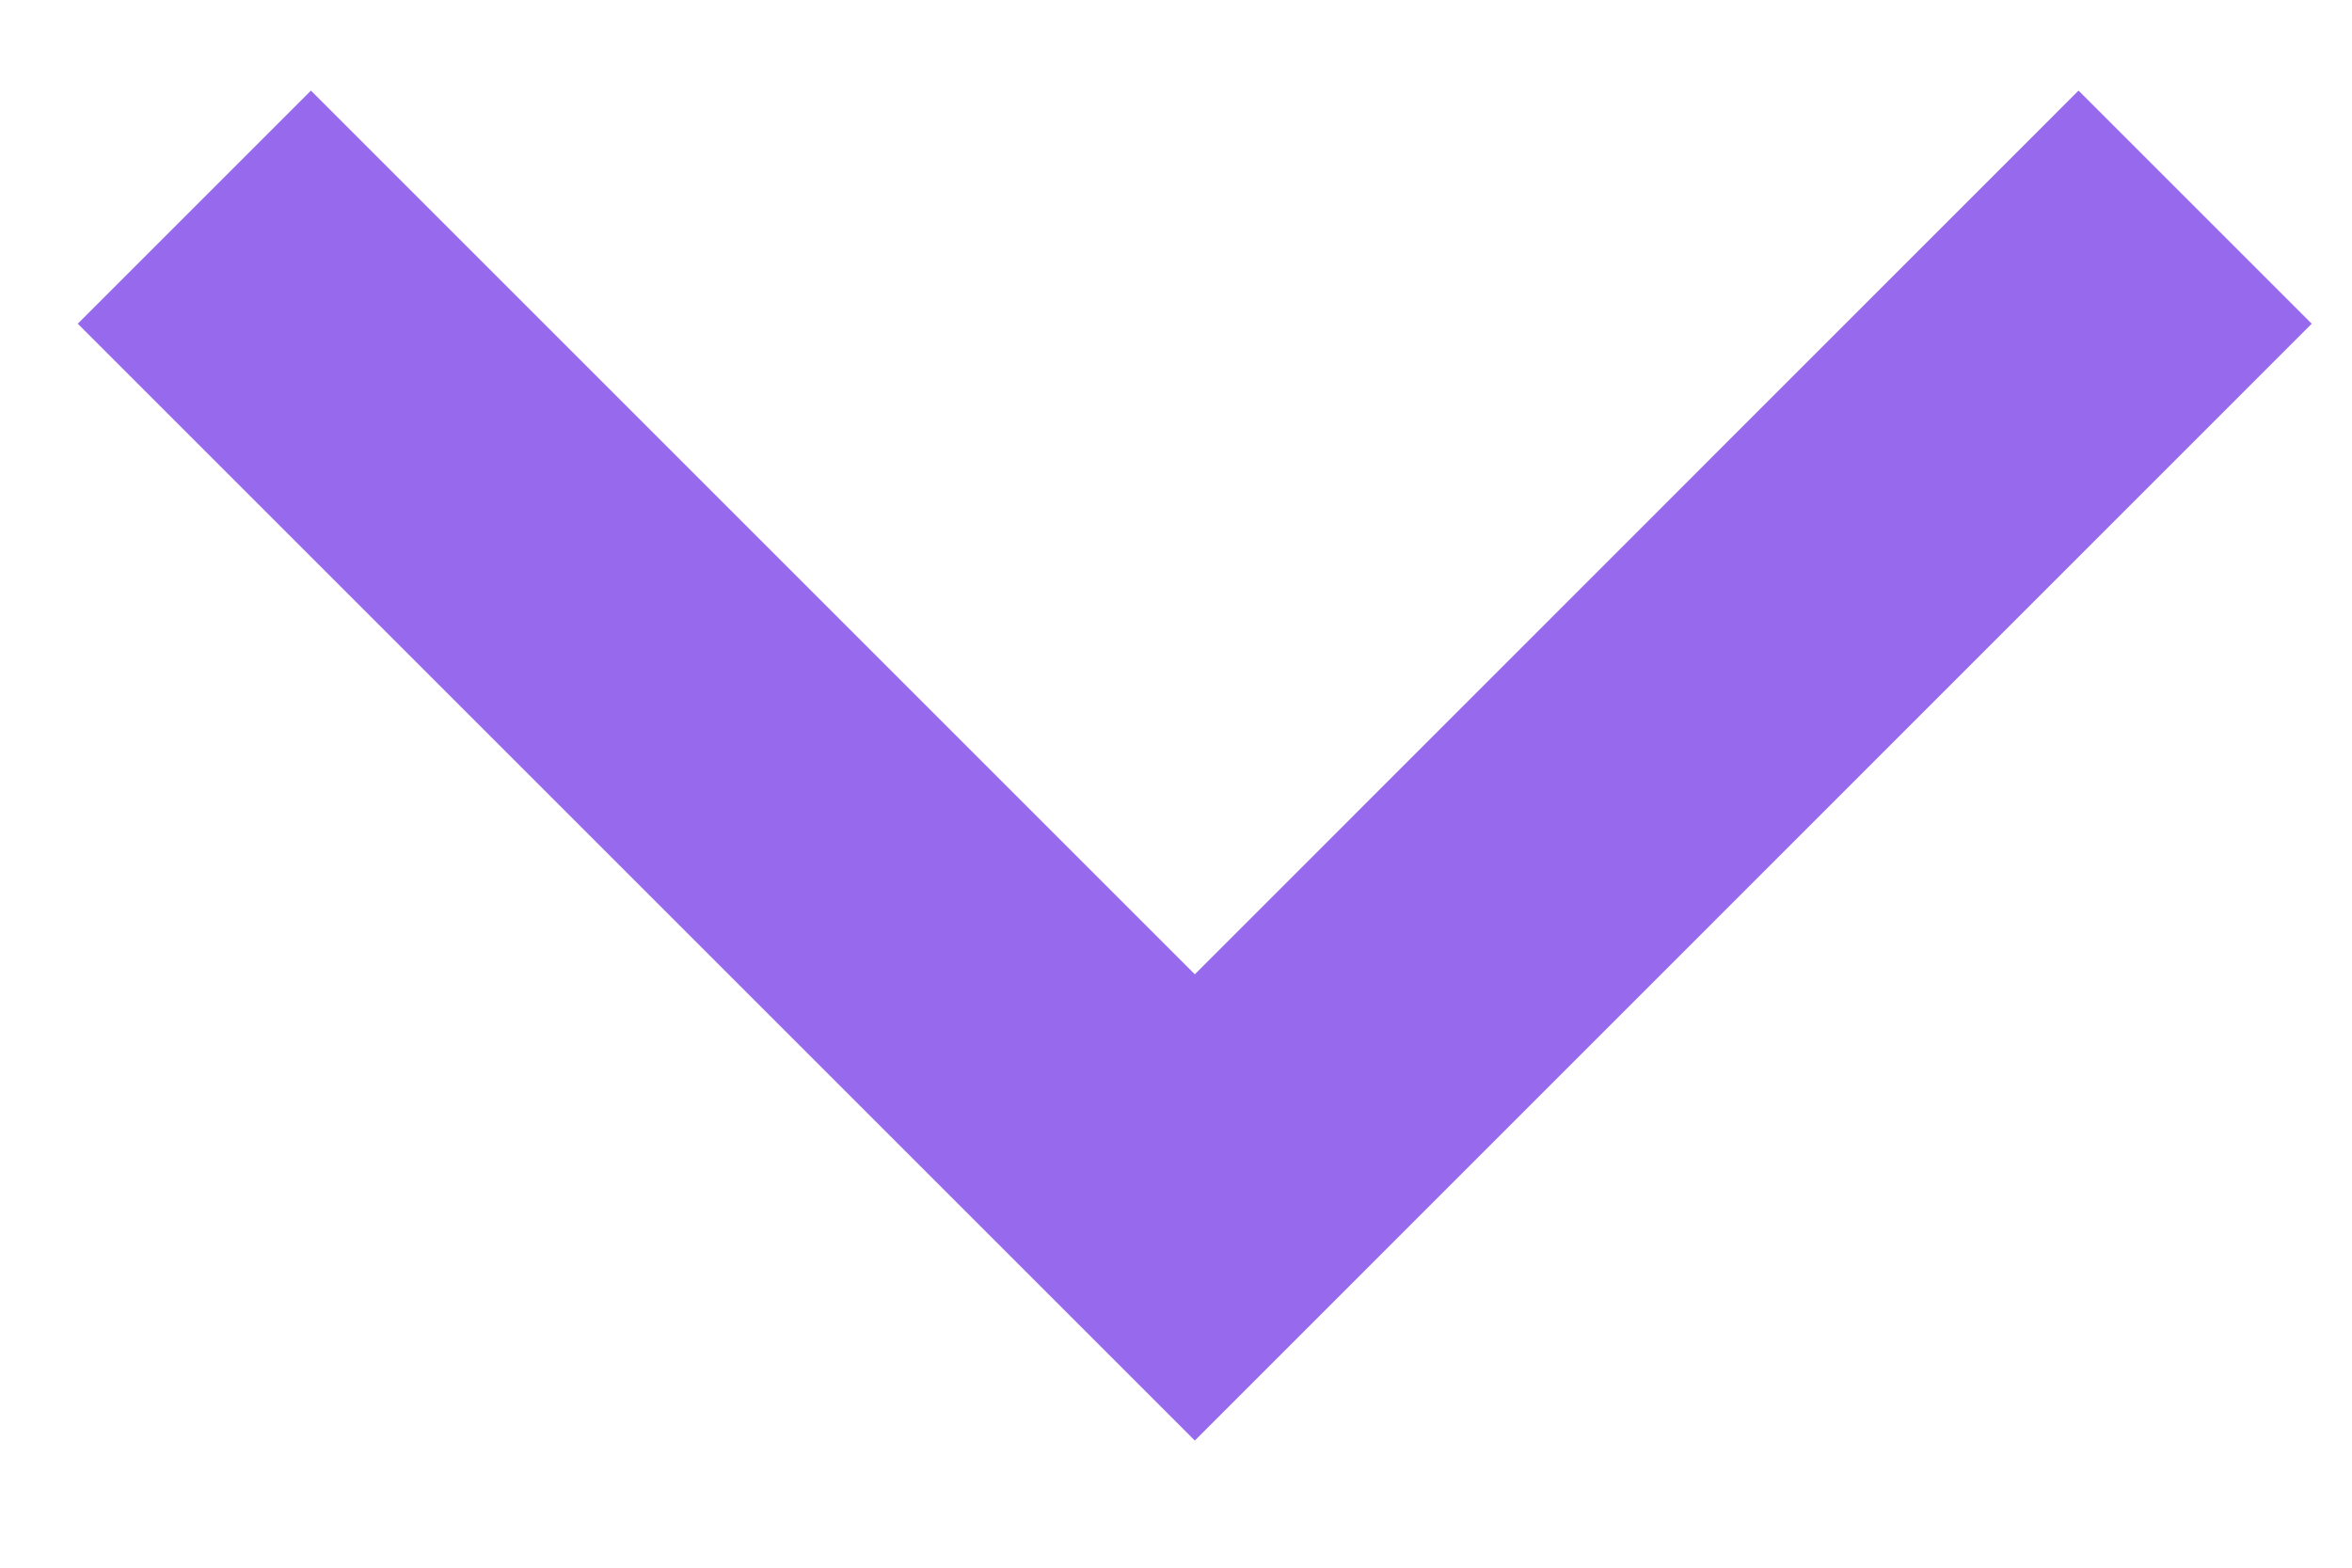
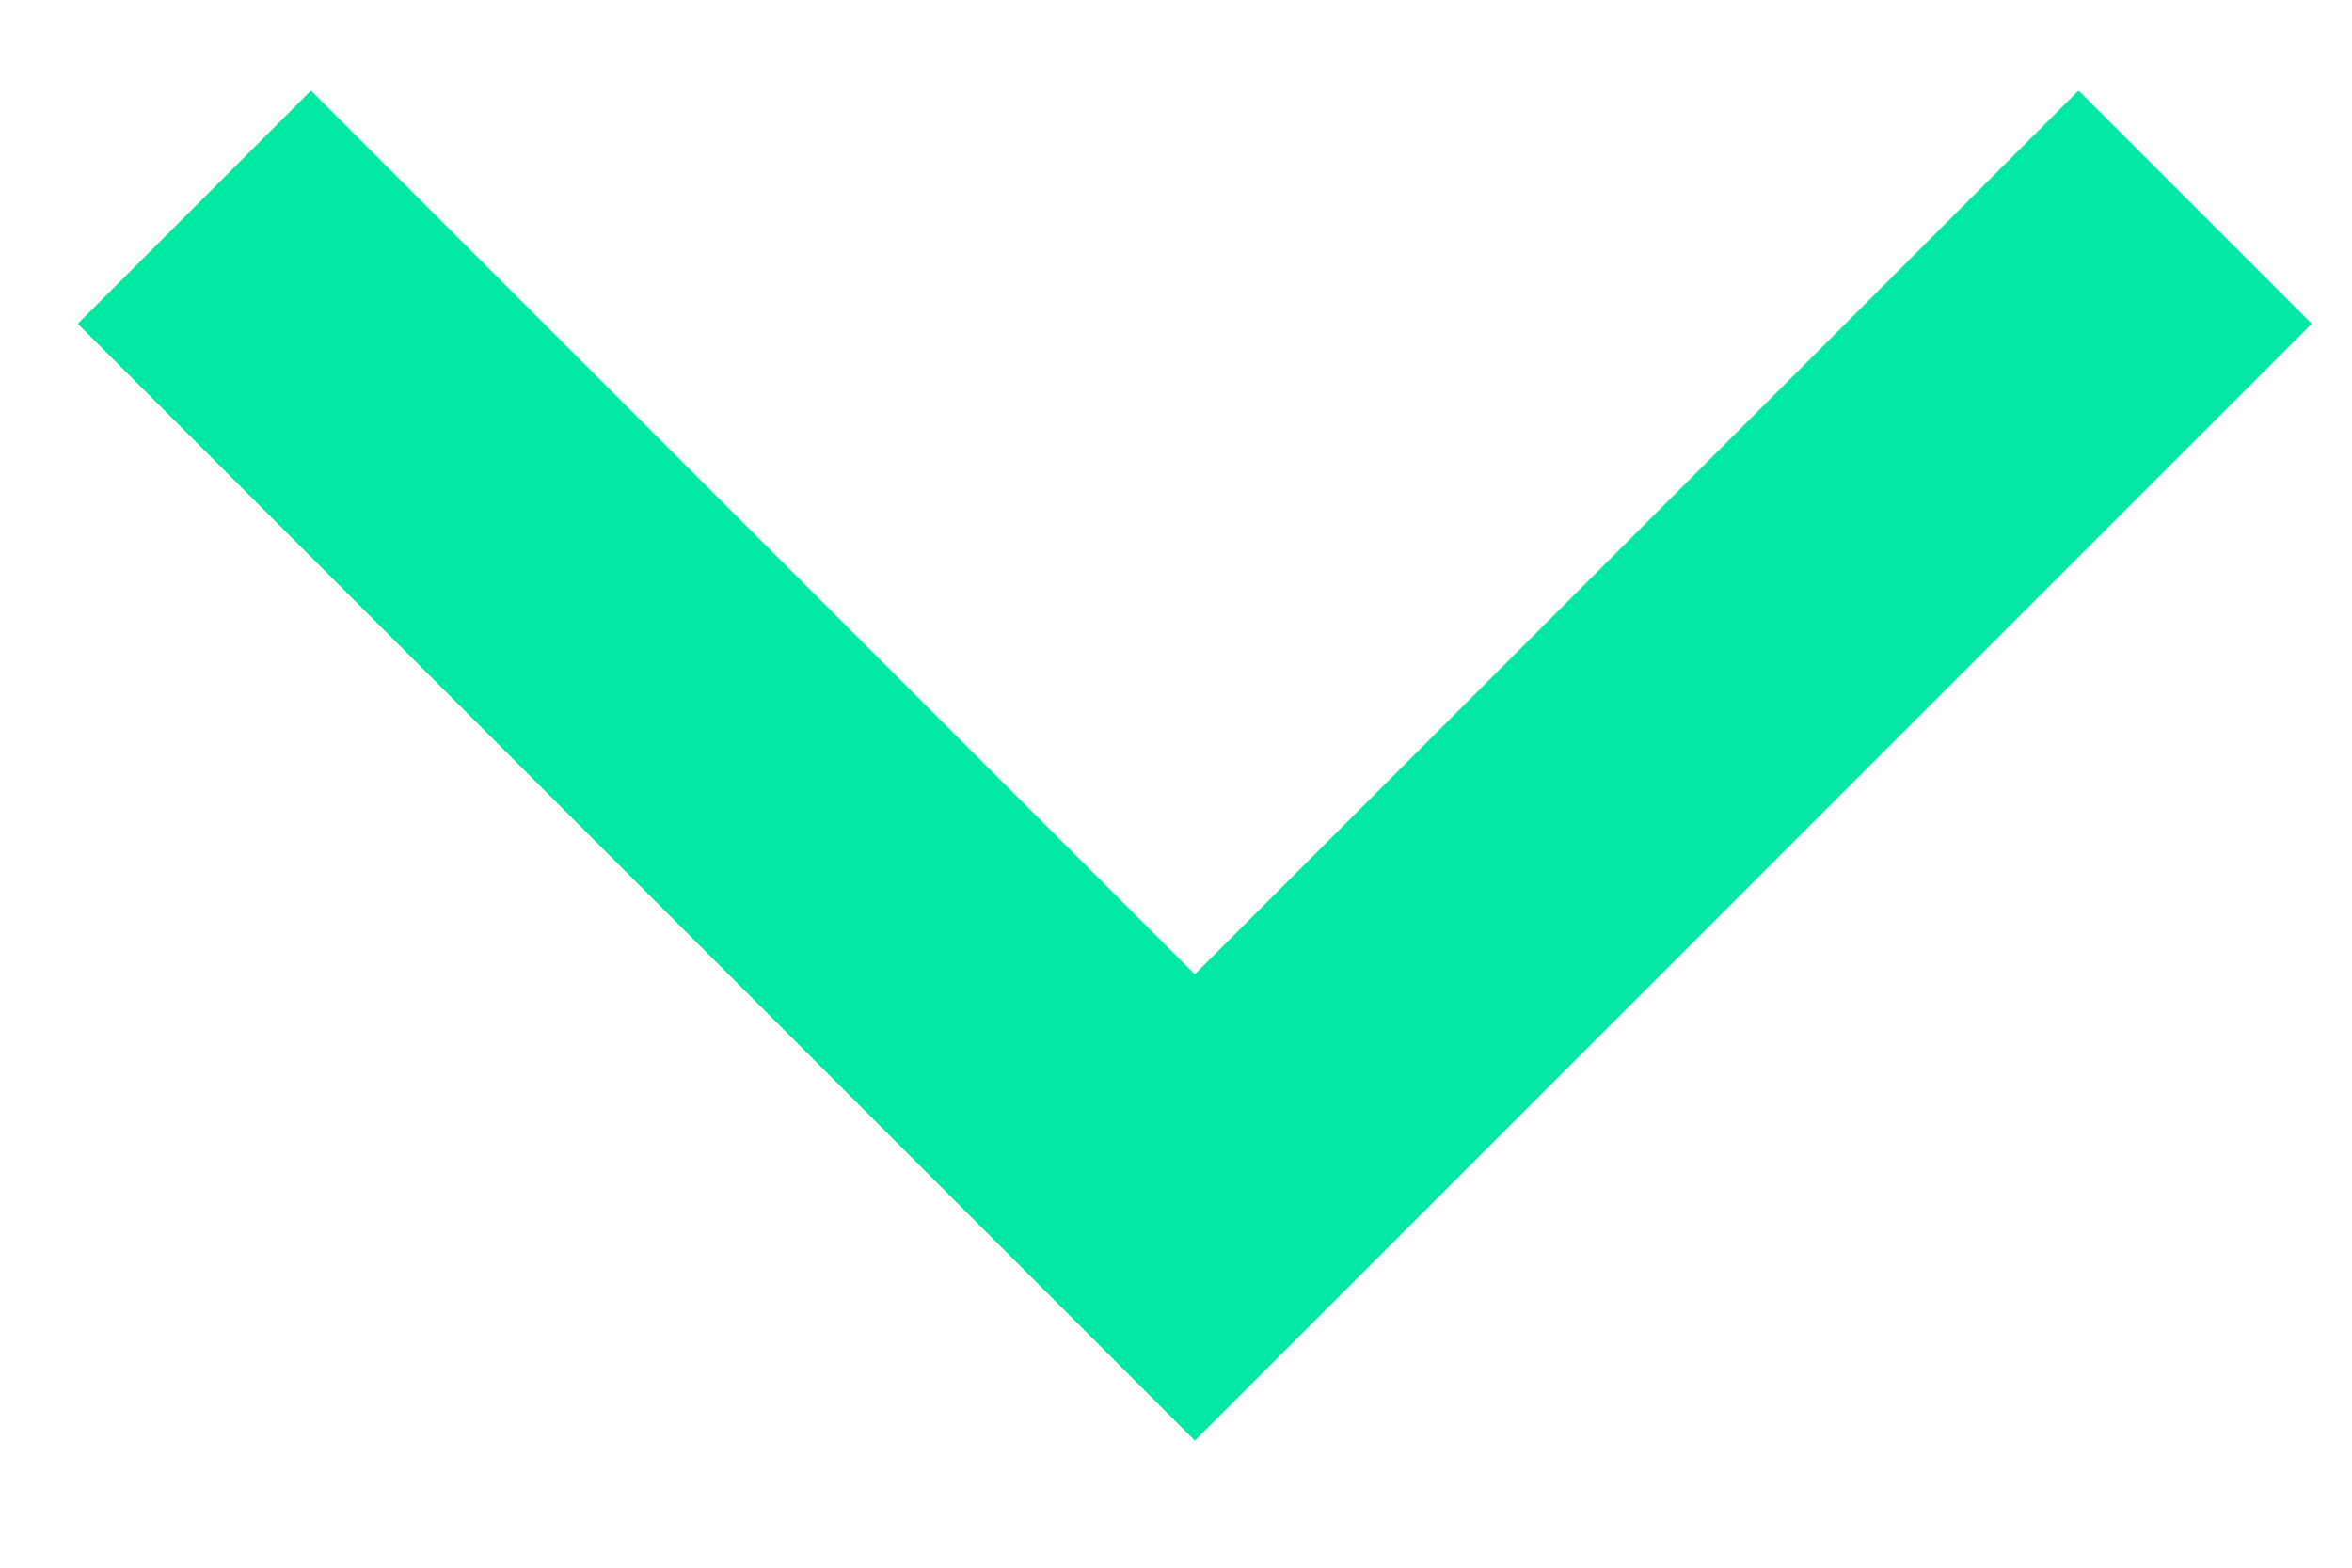
<svg xmlns="http://www.w3.org/2000/svg" width="15" height="10" viewBox="0 0 15 10" fill="none">
-   <path fill-rule="evenodd" clip-rule="evenodd" d="M7.62 9.189L14.743 2.065L13.256 0.578L7.62 6.215L1.983 0.578L0.496 2.065L7.62 9.189Z" fill="#9669ED" />
+   <path fill-rule="evenodd" clip-rule="evenodd" d="M7.62 9.189L14.743 2.065L13.256 0.578L7.62 6.215L1.983 0.578L0.496 2.065L7.62 9.189Z" fill="#00E8A2" />
</svg>
